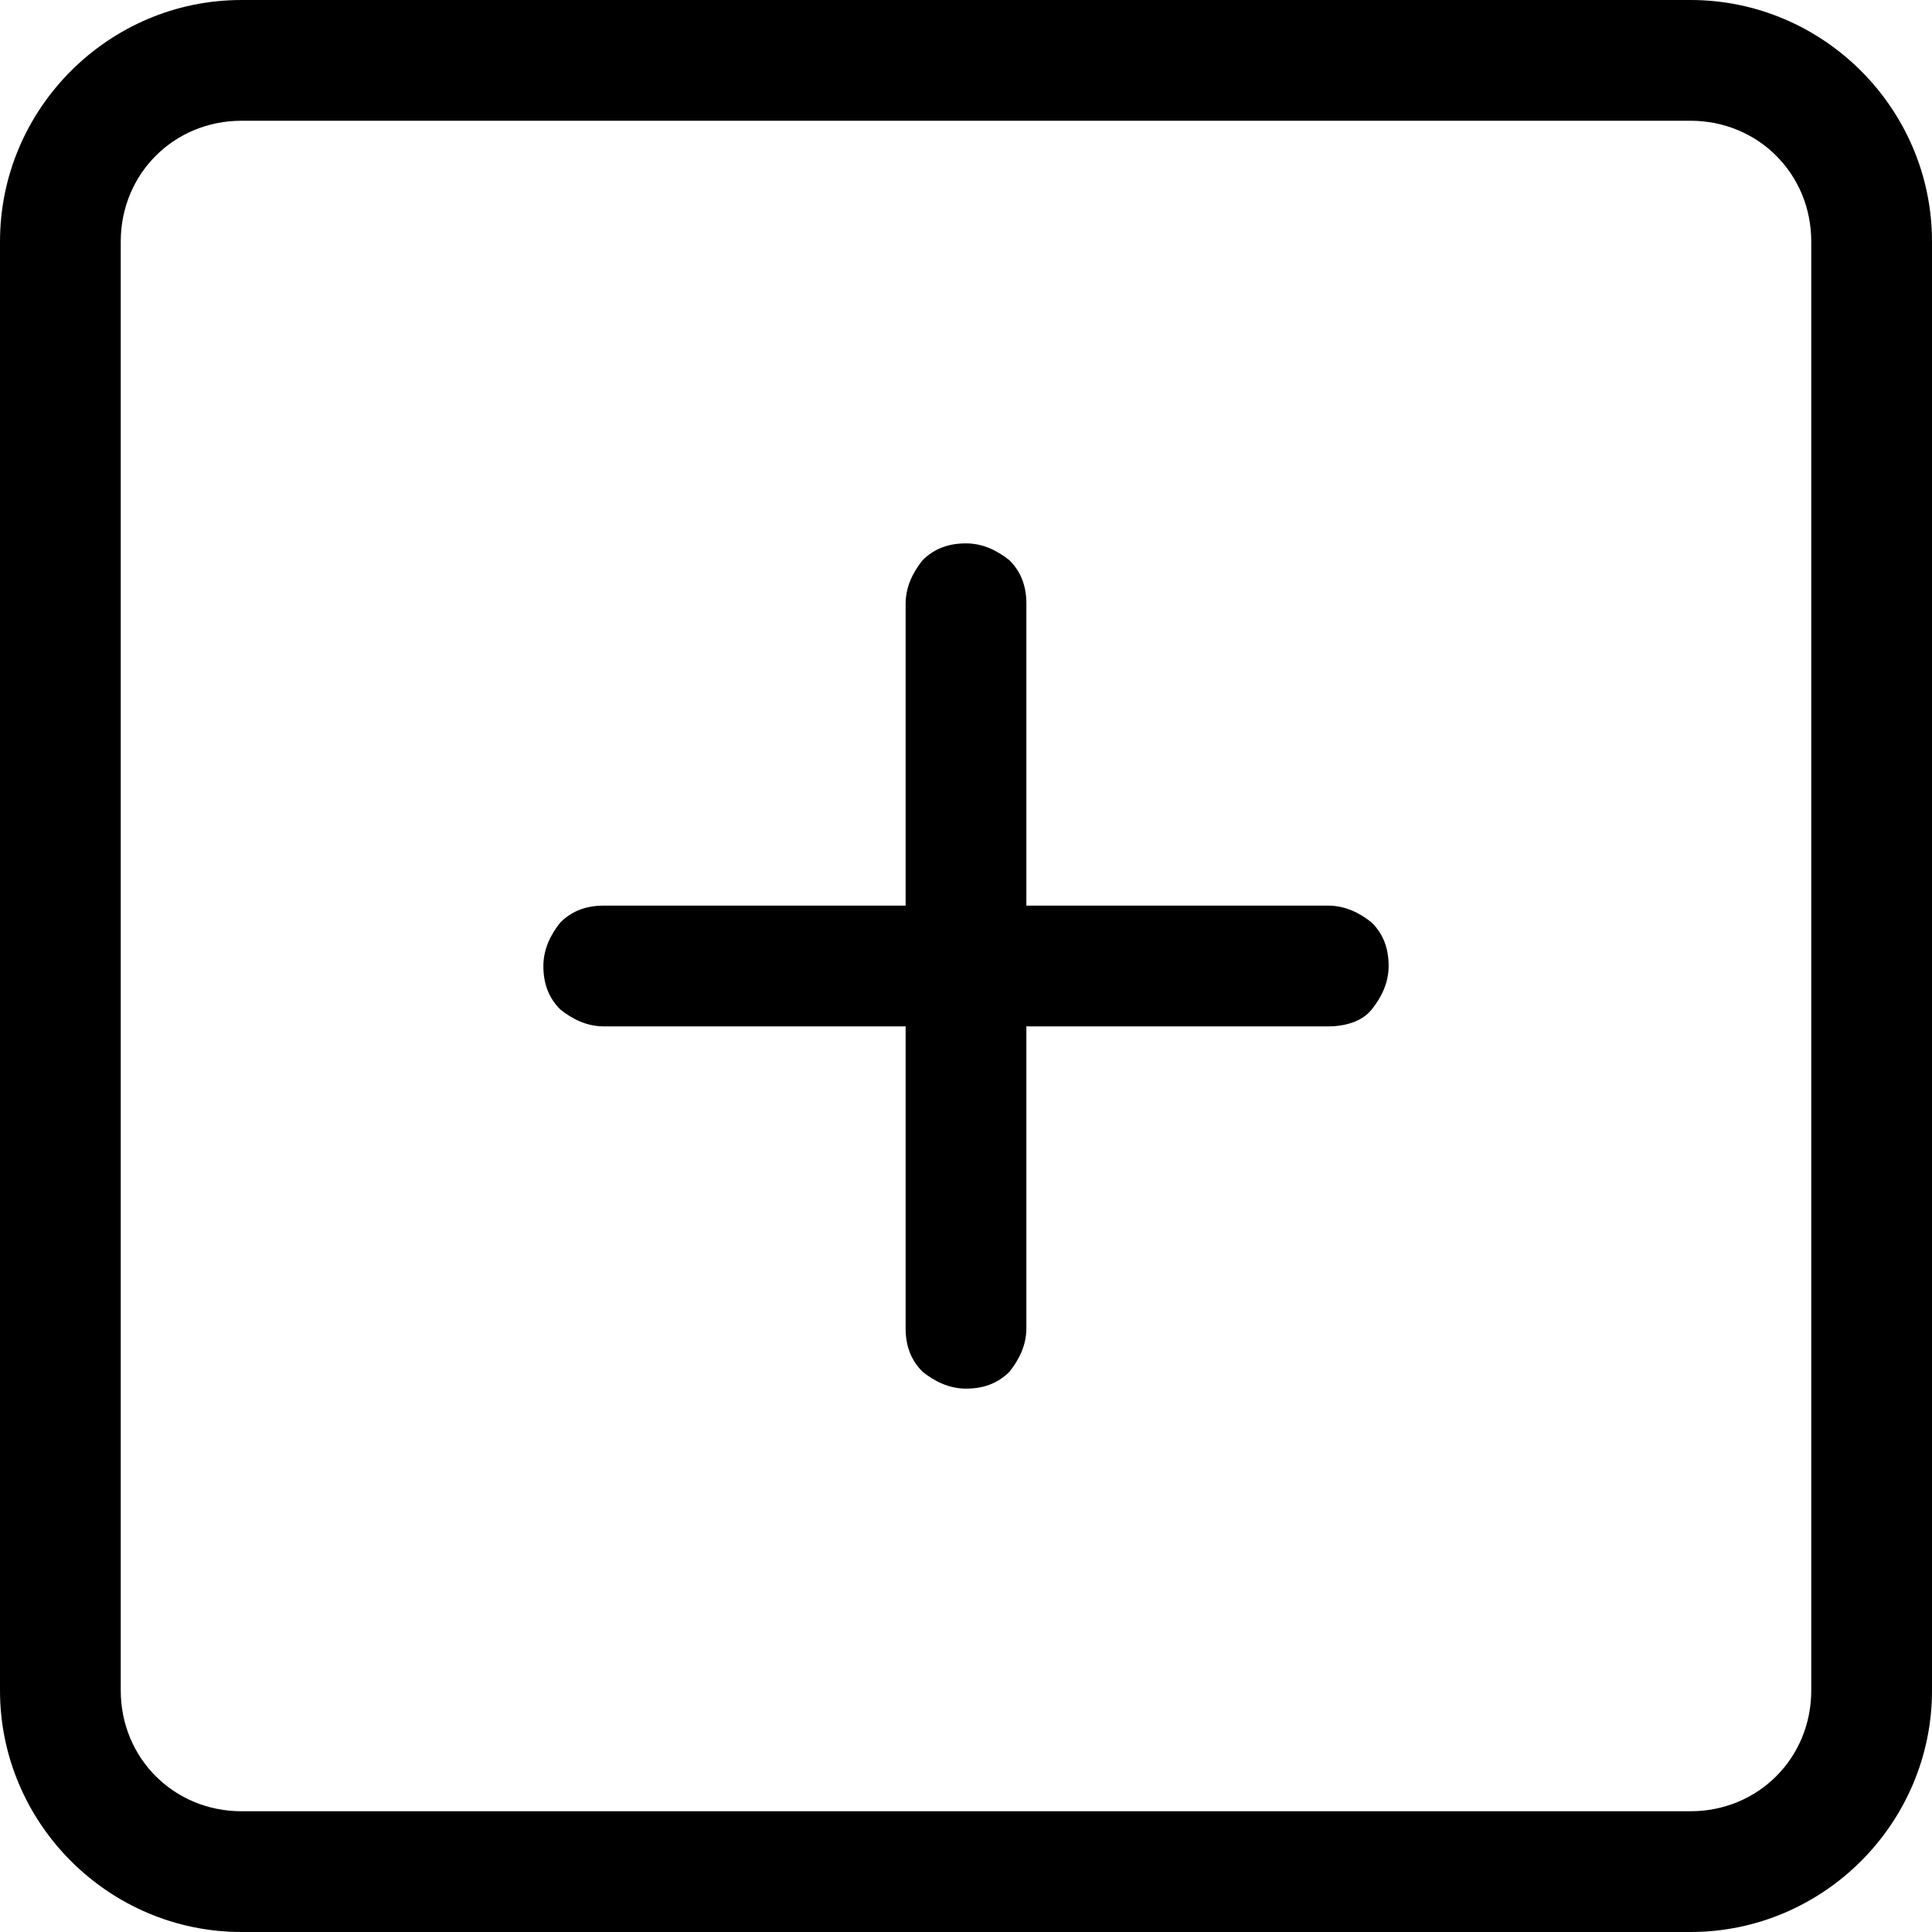
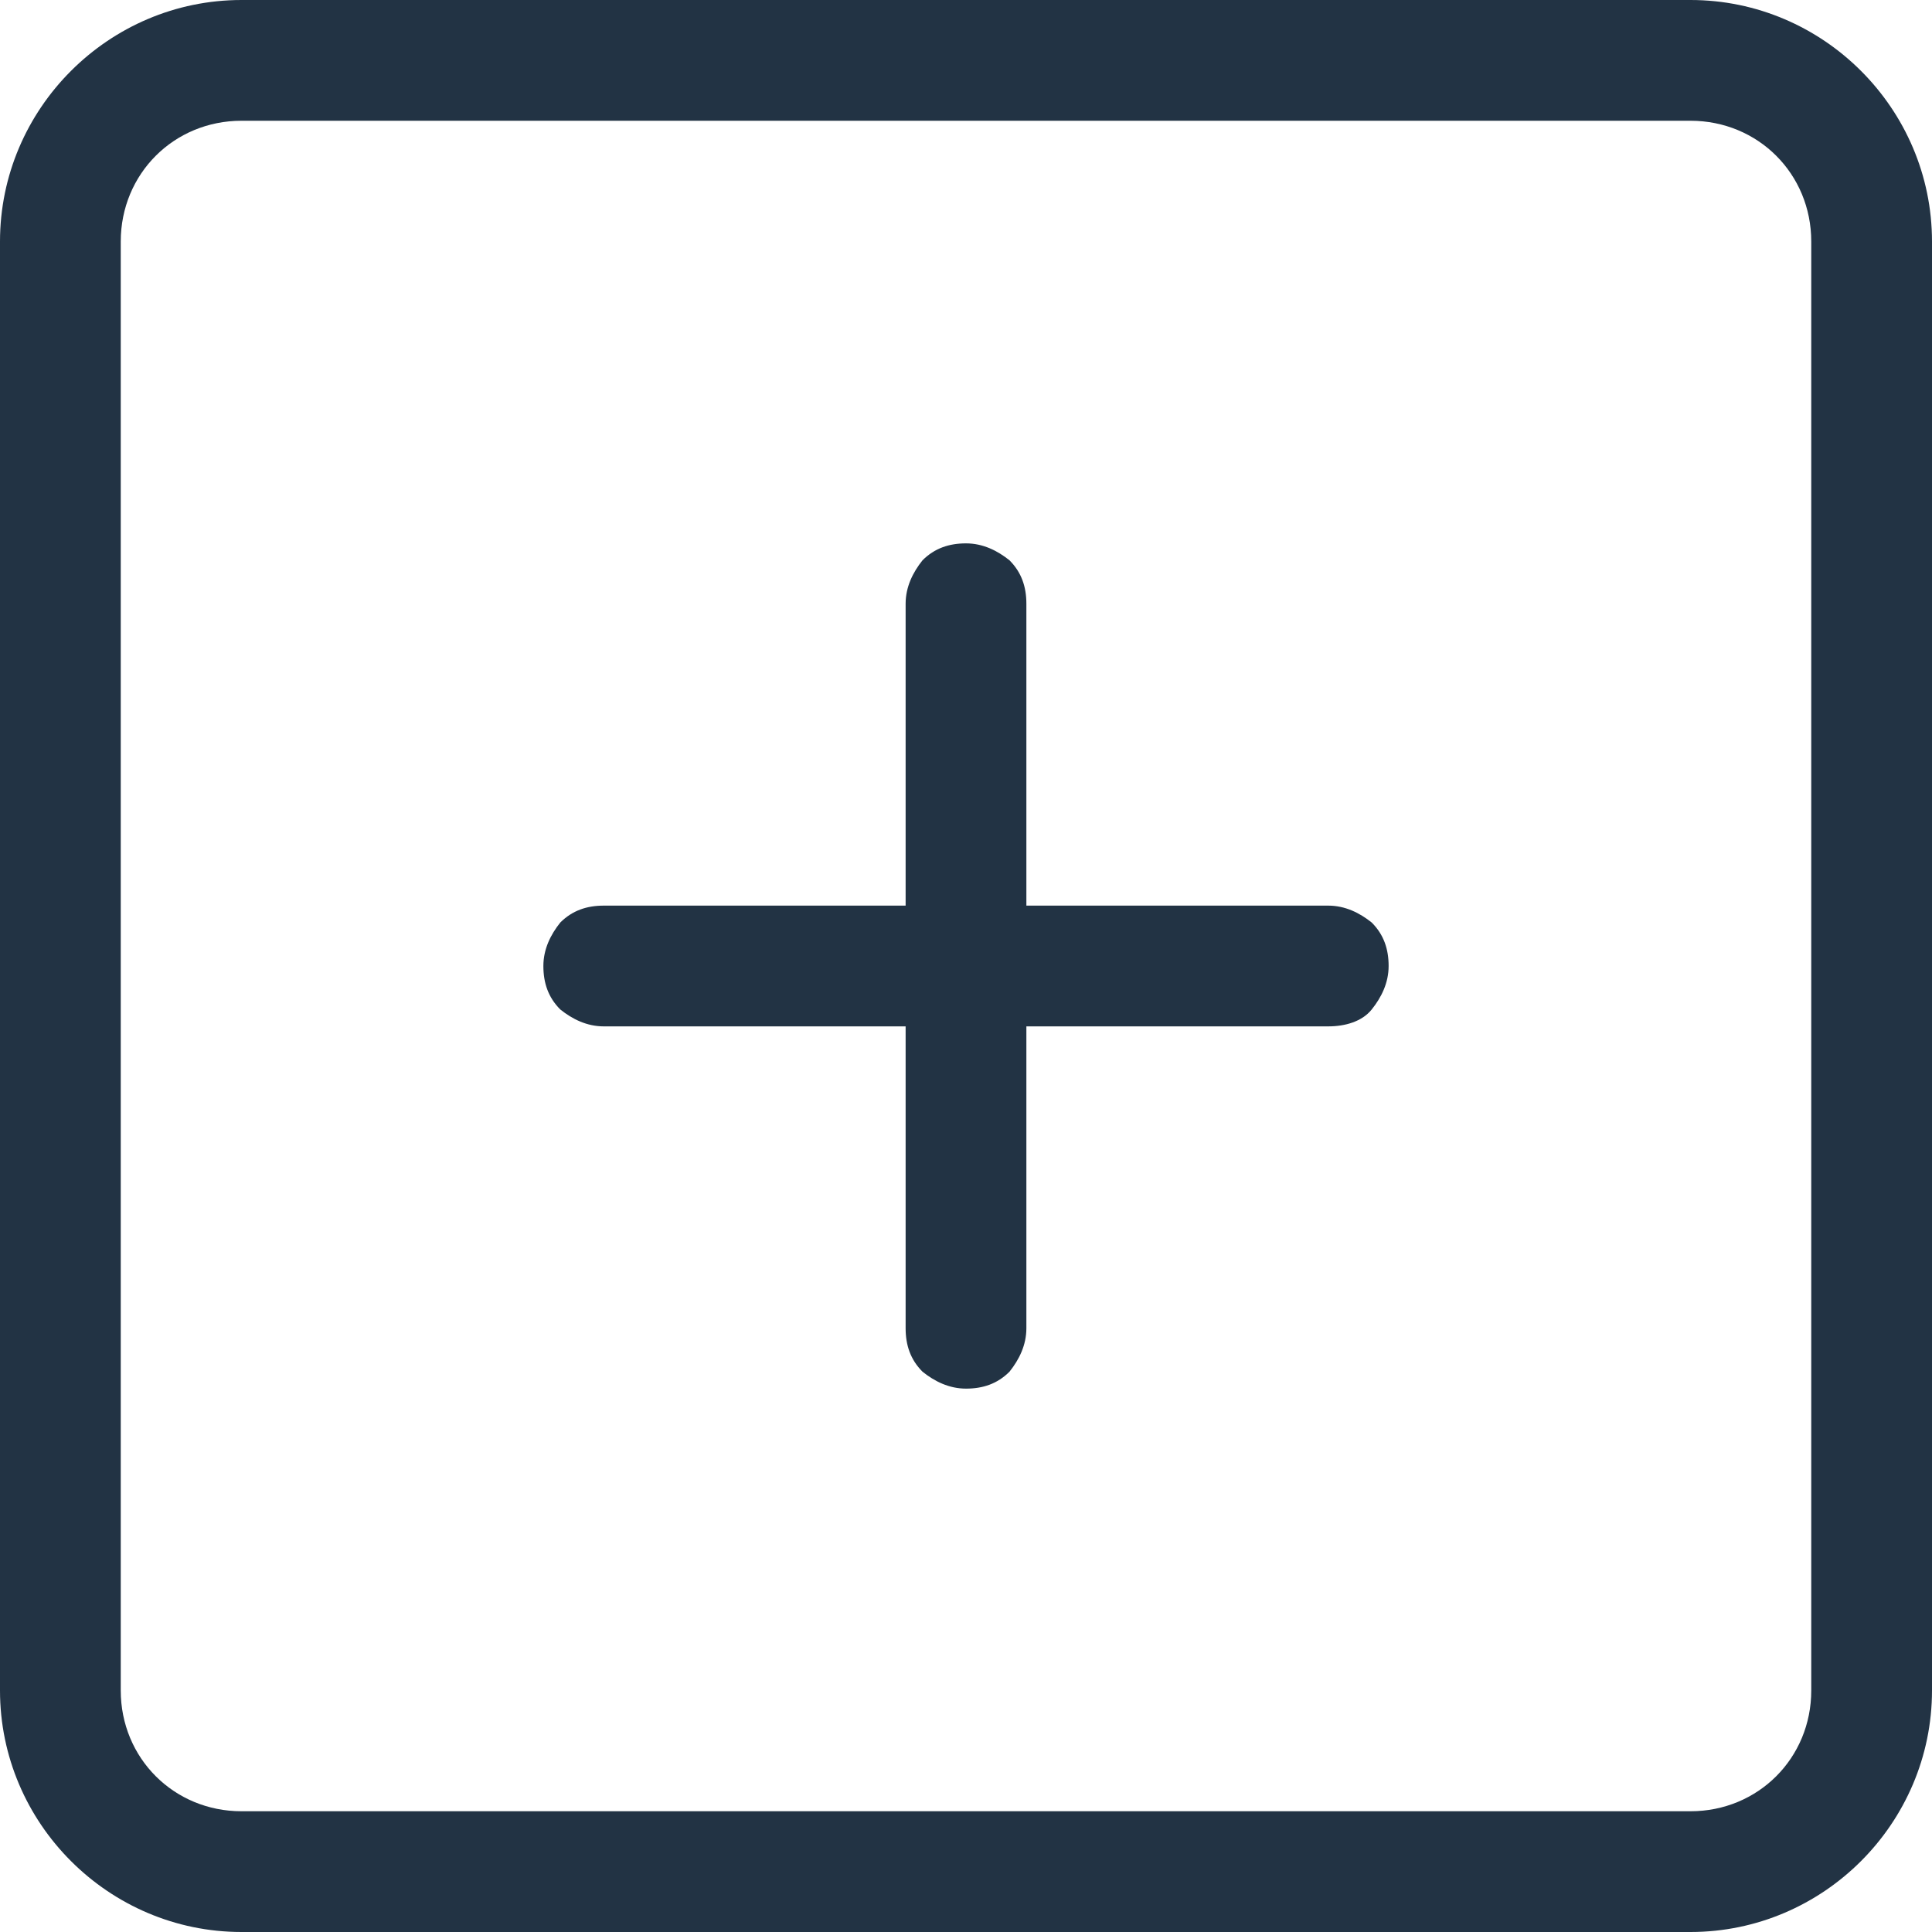
- <svg xmlns="http://www.w3.org/2000/svg" version="1.1" id="图层_1" x="0px" y="0px" viewBox="0 0 80 80" style="enable-background:new 0 0 80 80;" xml:space="preserve">
+ <svg xmlns="http://www.w3.org/2000/svg" version="1.1" id="图层_1" x="0px" y="0px" viewBox="0 0 80 80" style="enable-background:new 0 0 80 80;" xml:space="preserve" fill="#223344">
  <path d="M42.5,42.5V55c0,0.7-0.3,1.3-0.7,1.8c-0.5,0.5-1.1,0.7-1.8,0.7s-1.3-0.3-1.8-0.7c-0.5-0.5-0.7-1.1-0.7-1.8V42.5H25  c-0.7,0-1.3-0.3-1.8-0.7c-0.5-0.5-0.7-1.1-0.7-1.8s0.3-1.3,0.7-1.8c0.5-0.5,1.1-0.7,1.8-0.7h12.5V25c0-0.7,0.3-1.3,0.7-1.8  c0.5-0.5,1.1-0.7,1.8-0.7c0.7,0,1.3,0.3,1.8,0.7c0.5,0.5,0.7,1.1,0.7,1.8v12.5H55c0.7,0,1.3,0.3,1.8,0.7c0.5,0.5,0.7,1.1,0.7,1.8  c0,0.7-0.3,1.3-0.7,1.8s-1.1,0.7-1.8,0.7H42.5z M70,0c5.5,0,10,4.5,10,10v60c0,5.5-4.5,10-10,10H10C4.5,80,0,75.5,0,70V10  C0,4.5,4.5,0,10,0H70z M75,70V10c0-2.8-2.2-5-5-5H10c-2.8,0-5,2.2-5,5v60c0,2.8,2.2,5,5,5h60C72.8,75,75,72.8,75,70z" />
</svg>
